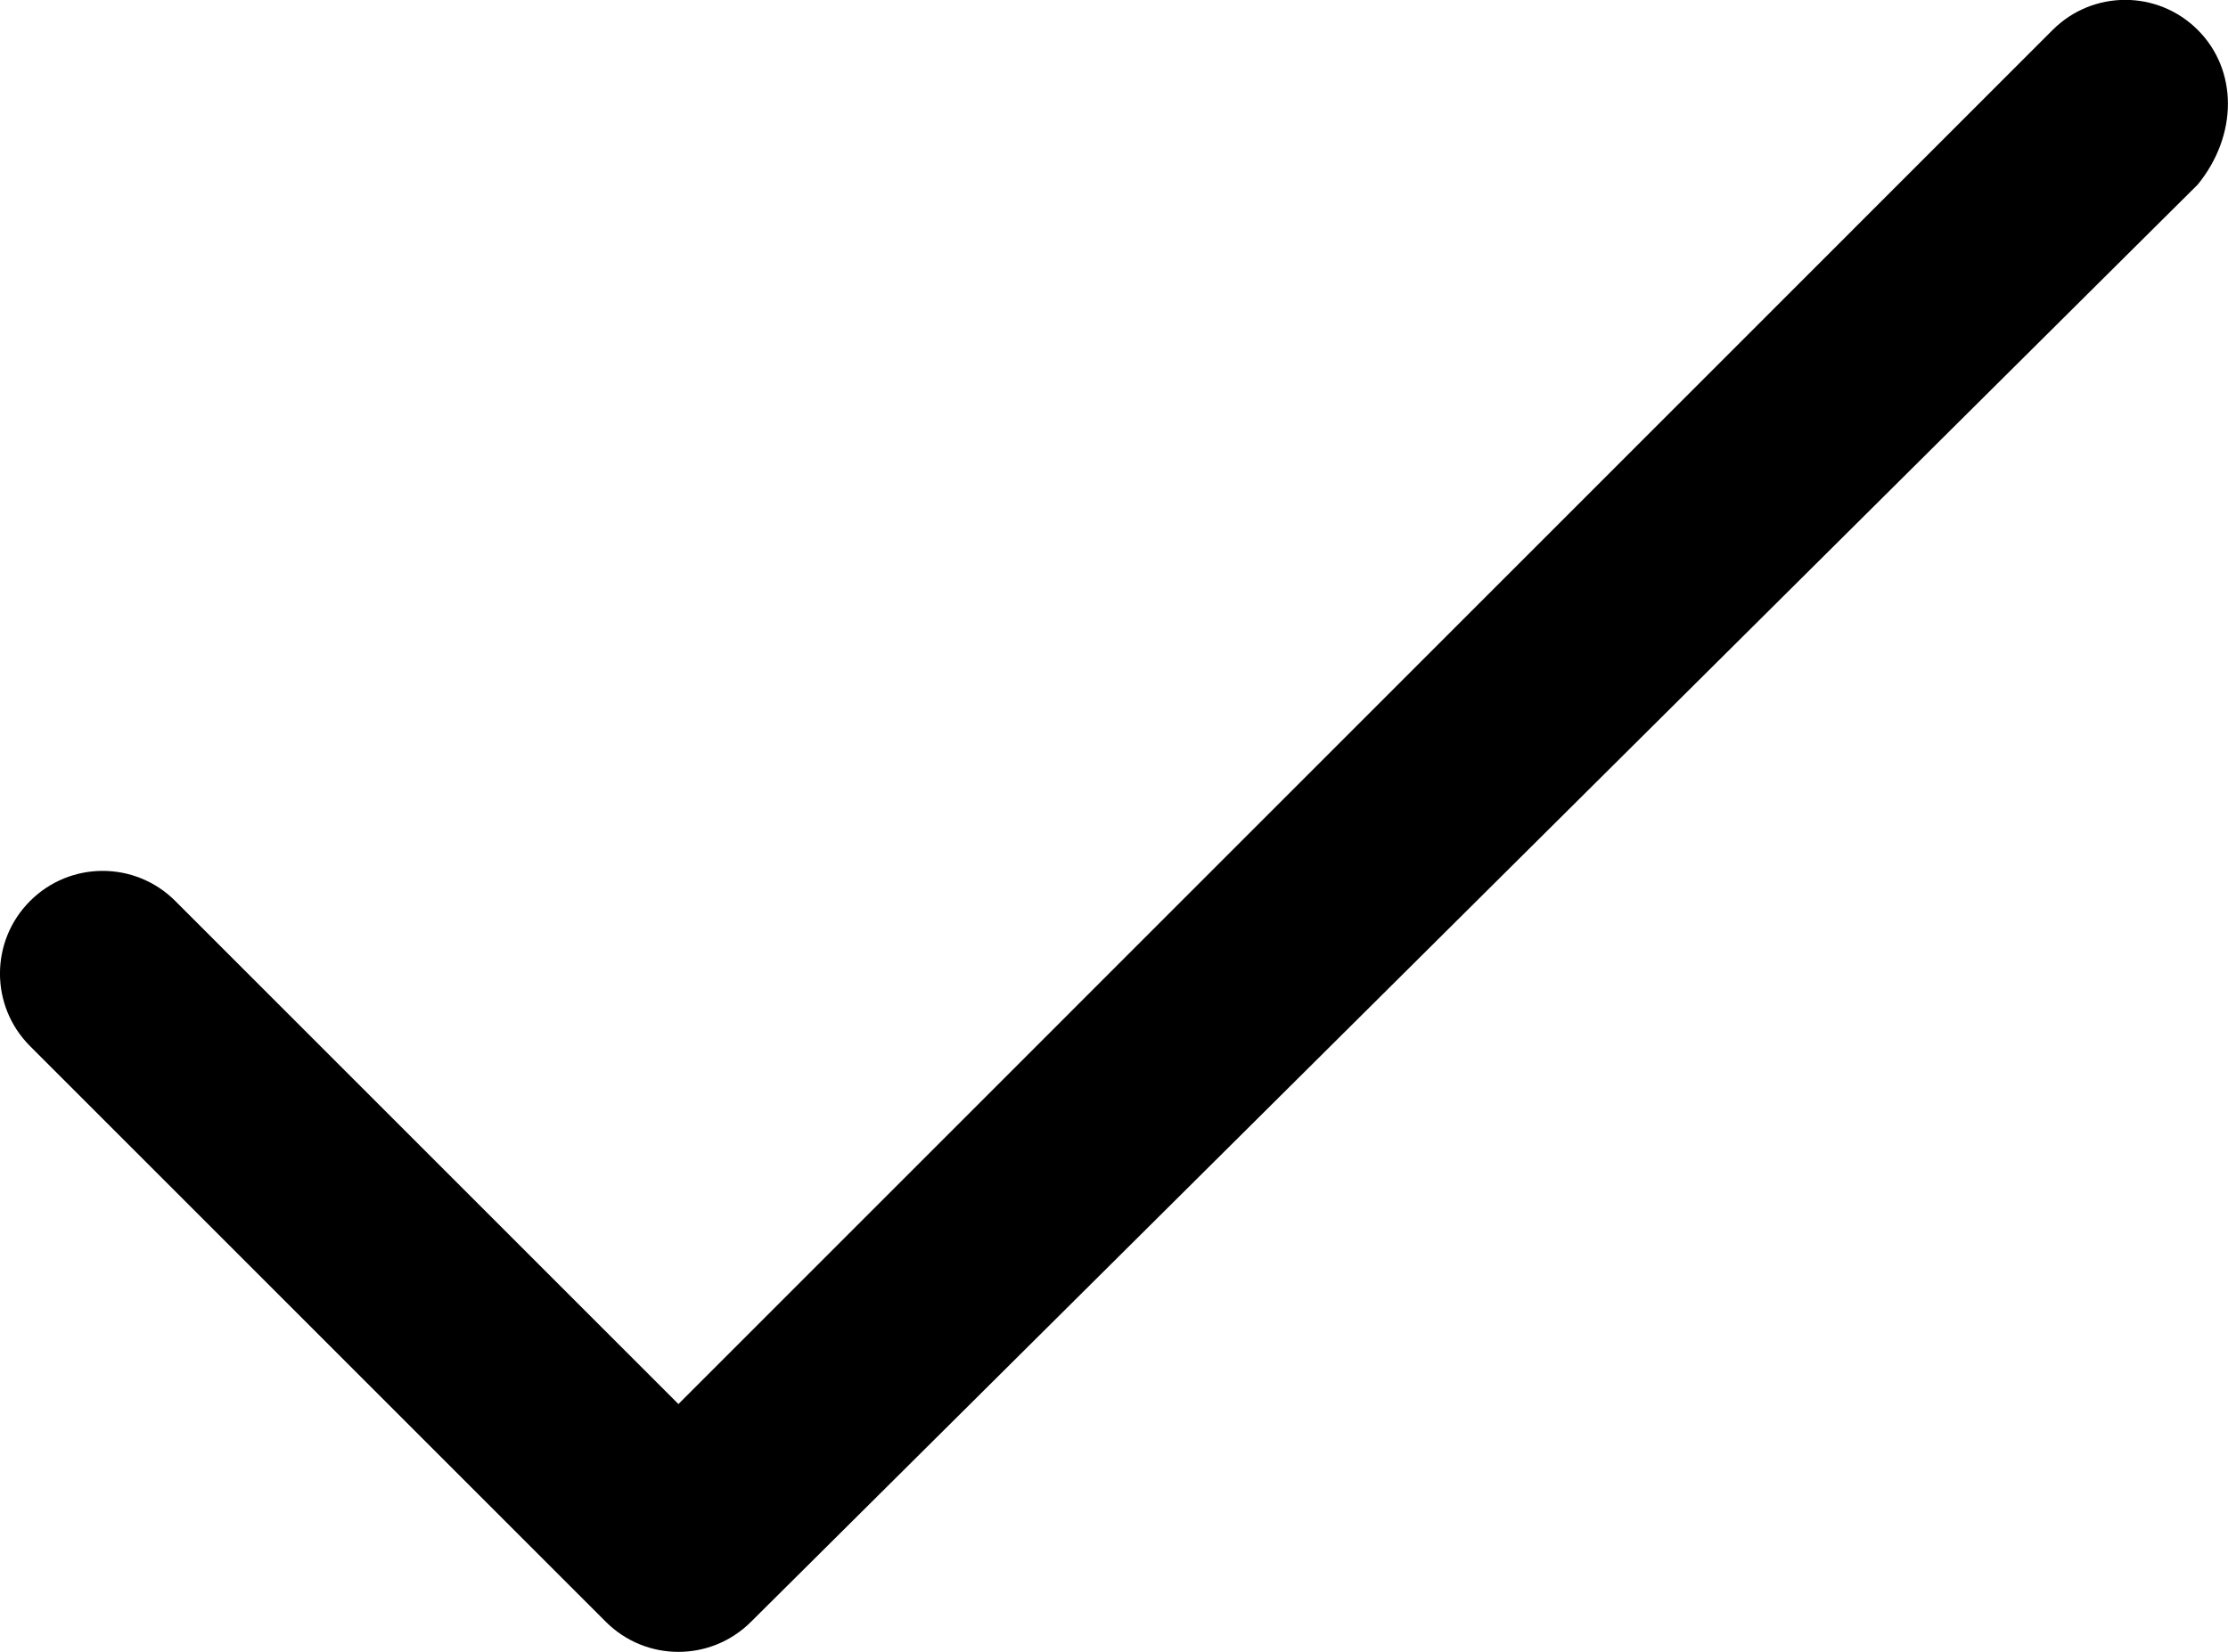
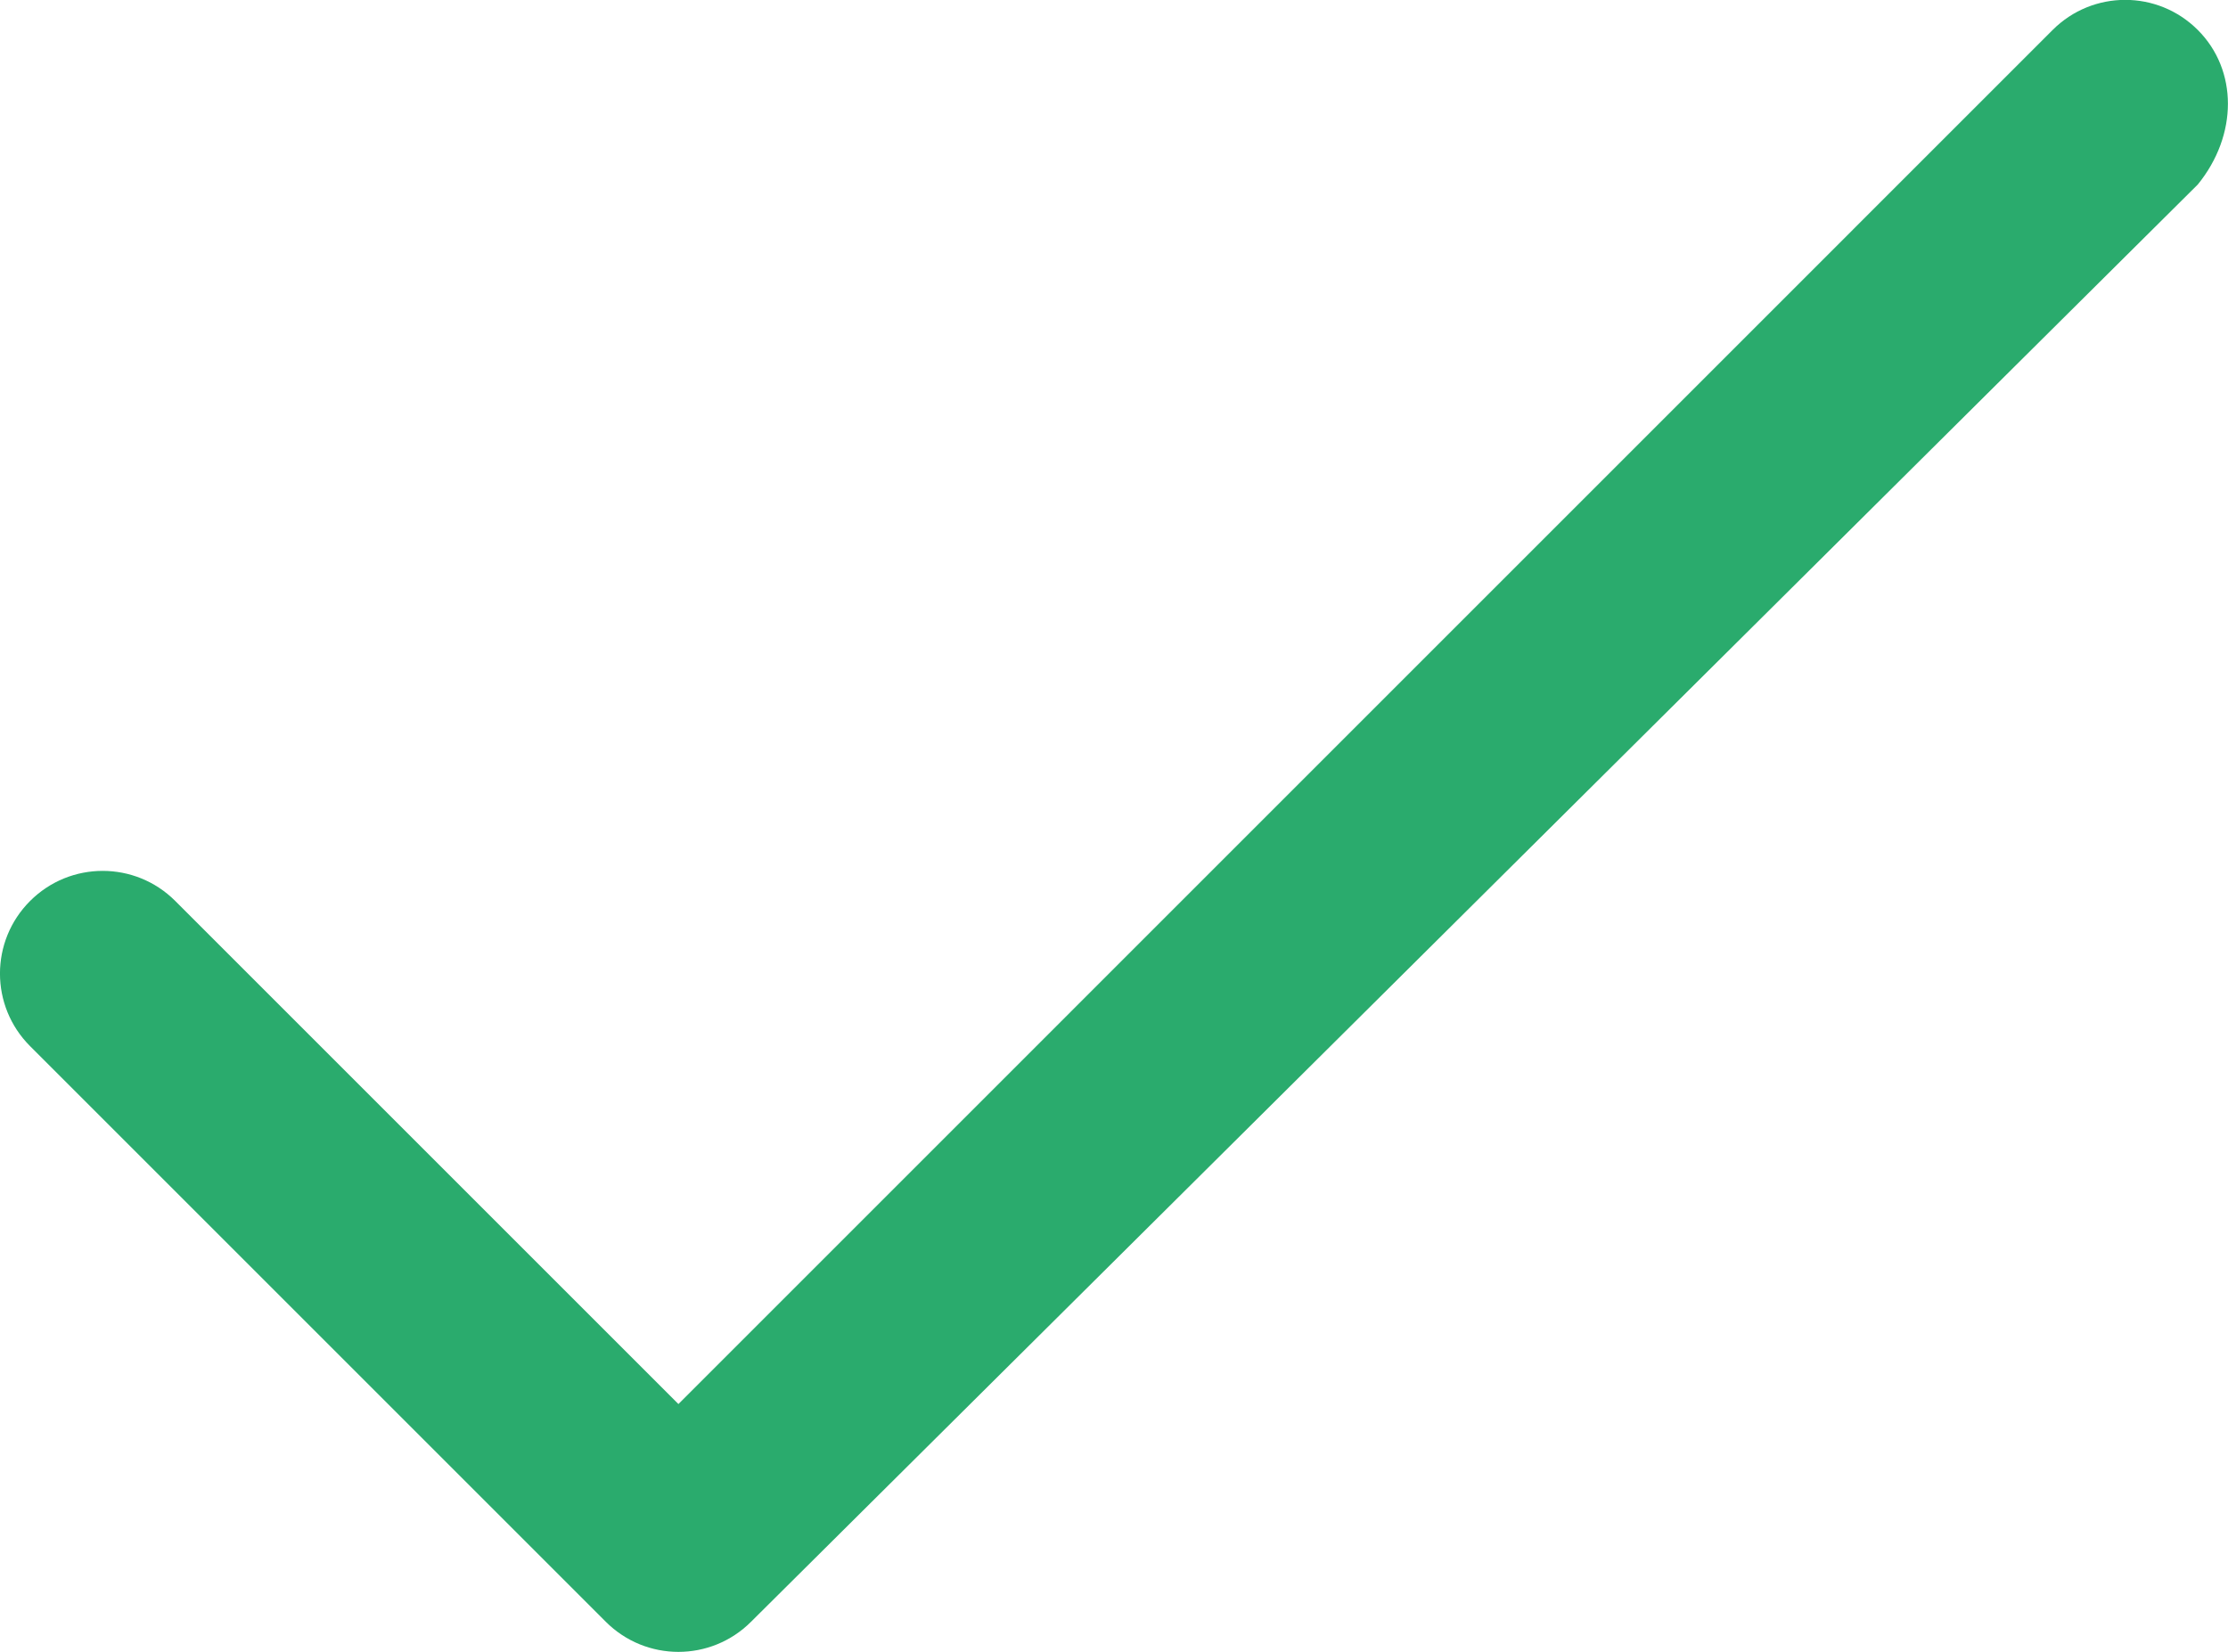
- <svg xmlns="http://www.w3.org/2000/svg" version="1.0" id="Layer_1" x="0px" y="0px" width="21.698px" height="16.09px" viewBox="-82.357 4.875 21.698 16.09" enable-background="new -82.357 4.875 21.698 16.09" xml:space="preserve">
+ <svg xmlns="http://www.w3.org/2000/svg" version="1.0" id="Layer_1" x="0px" y="0px" width="21.698px" height="16.09px" viewBox="-82.357 4.875 21.698 16.09" enable-background="new -82.357 4.875 21.698 16.09" xml:space="preserve" fill="rgb(42, 171, 109)">
  <path d="M-60.953,5.167c-0.391-0.391-1.023-0.391-1.414,0L-75.75,18.551l-4.9-4.9c-0.391-0.391-1.023-0.391-1.414,0 s-0.391,1.023,0,1.414l5.607,5.607c0.195,0.195,0.451,0.293,0.707,0.293s0.512-0.098,0.707-0.293l14.09-14.0 C-60.562,6.191-60.562,5.558-60.953,5.167z" />
</svg>
